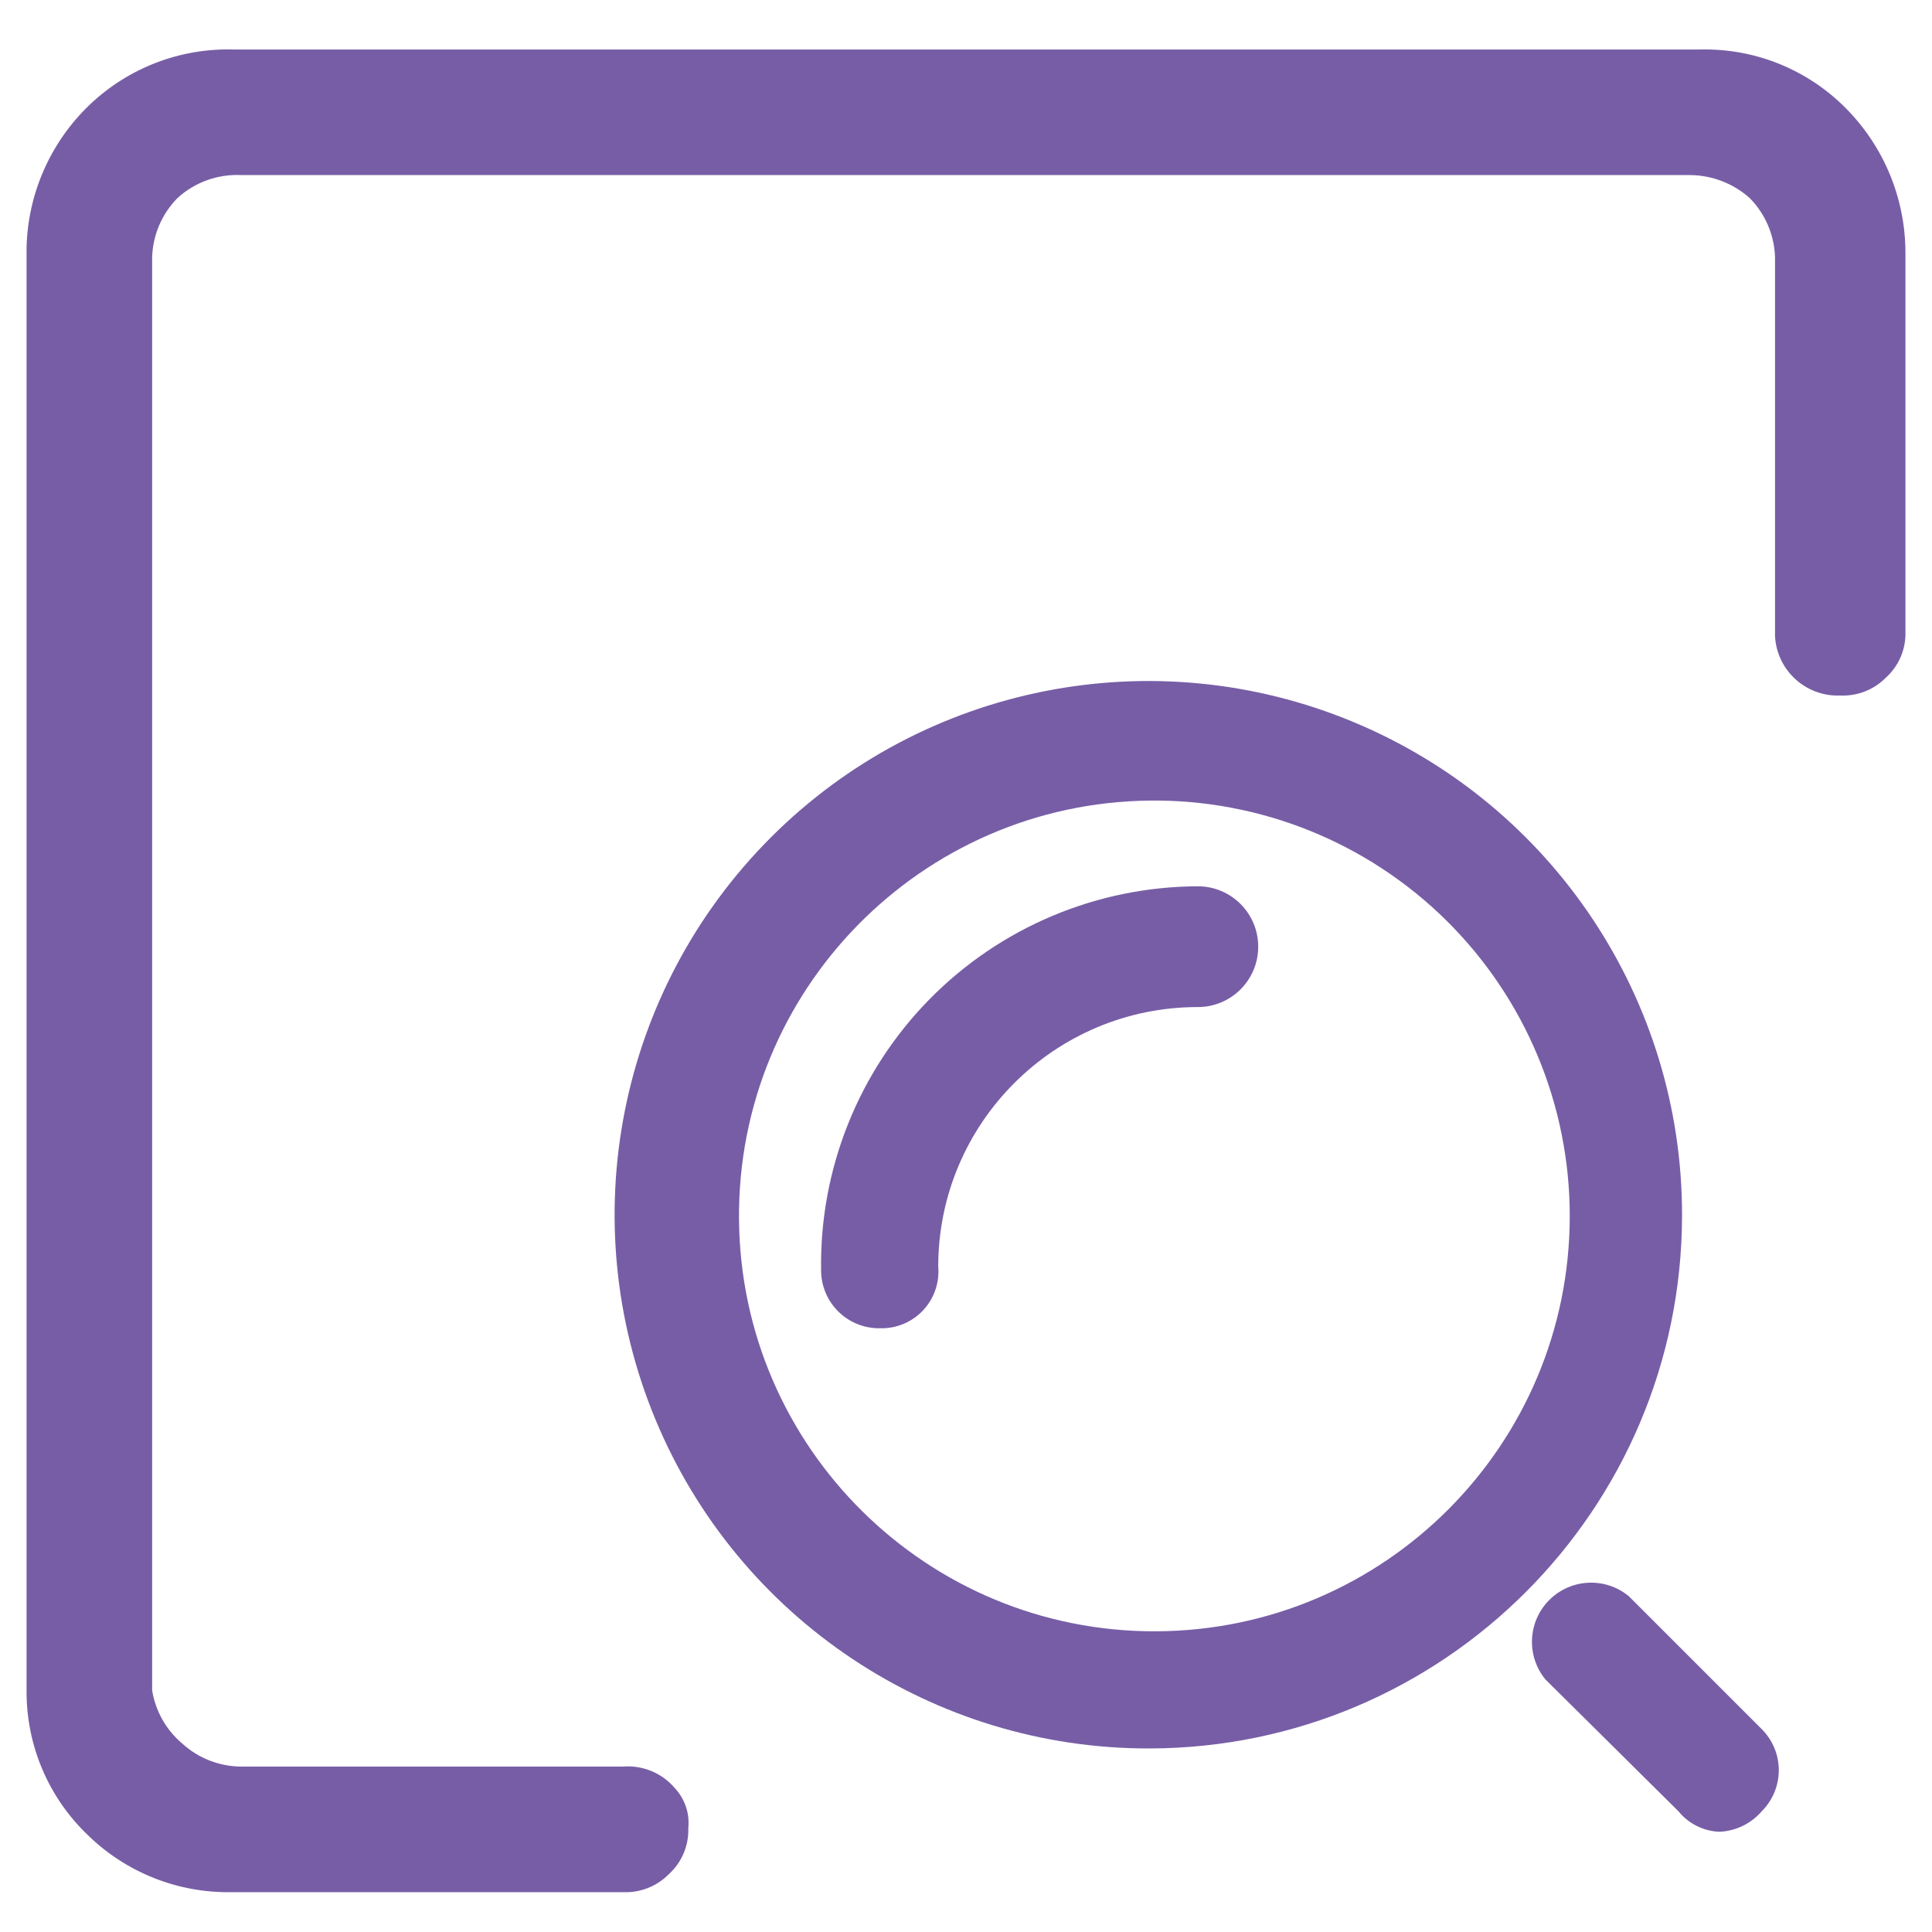
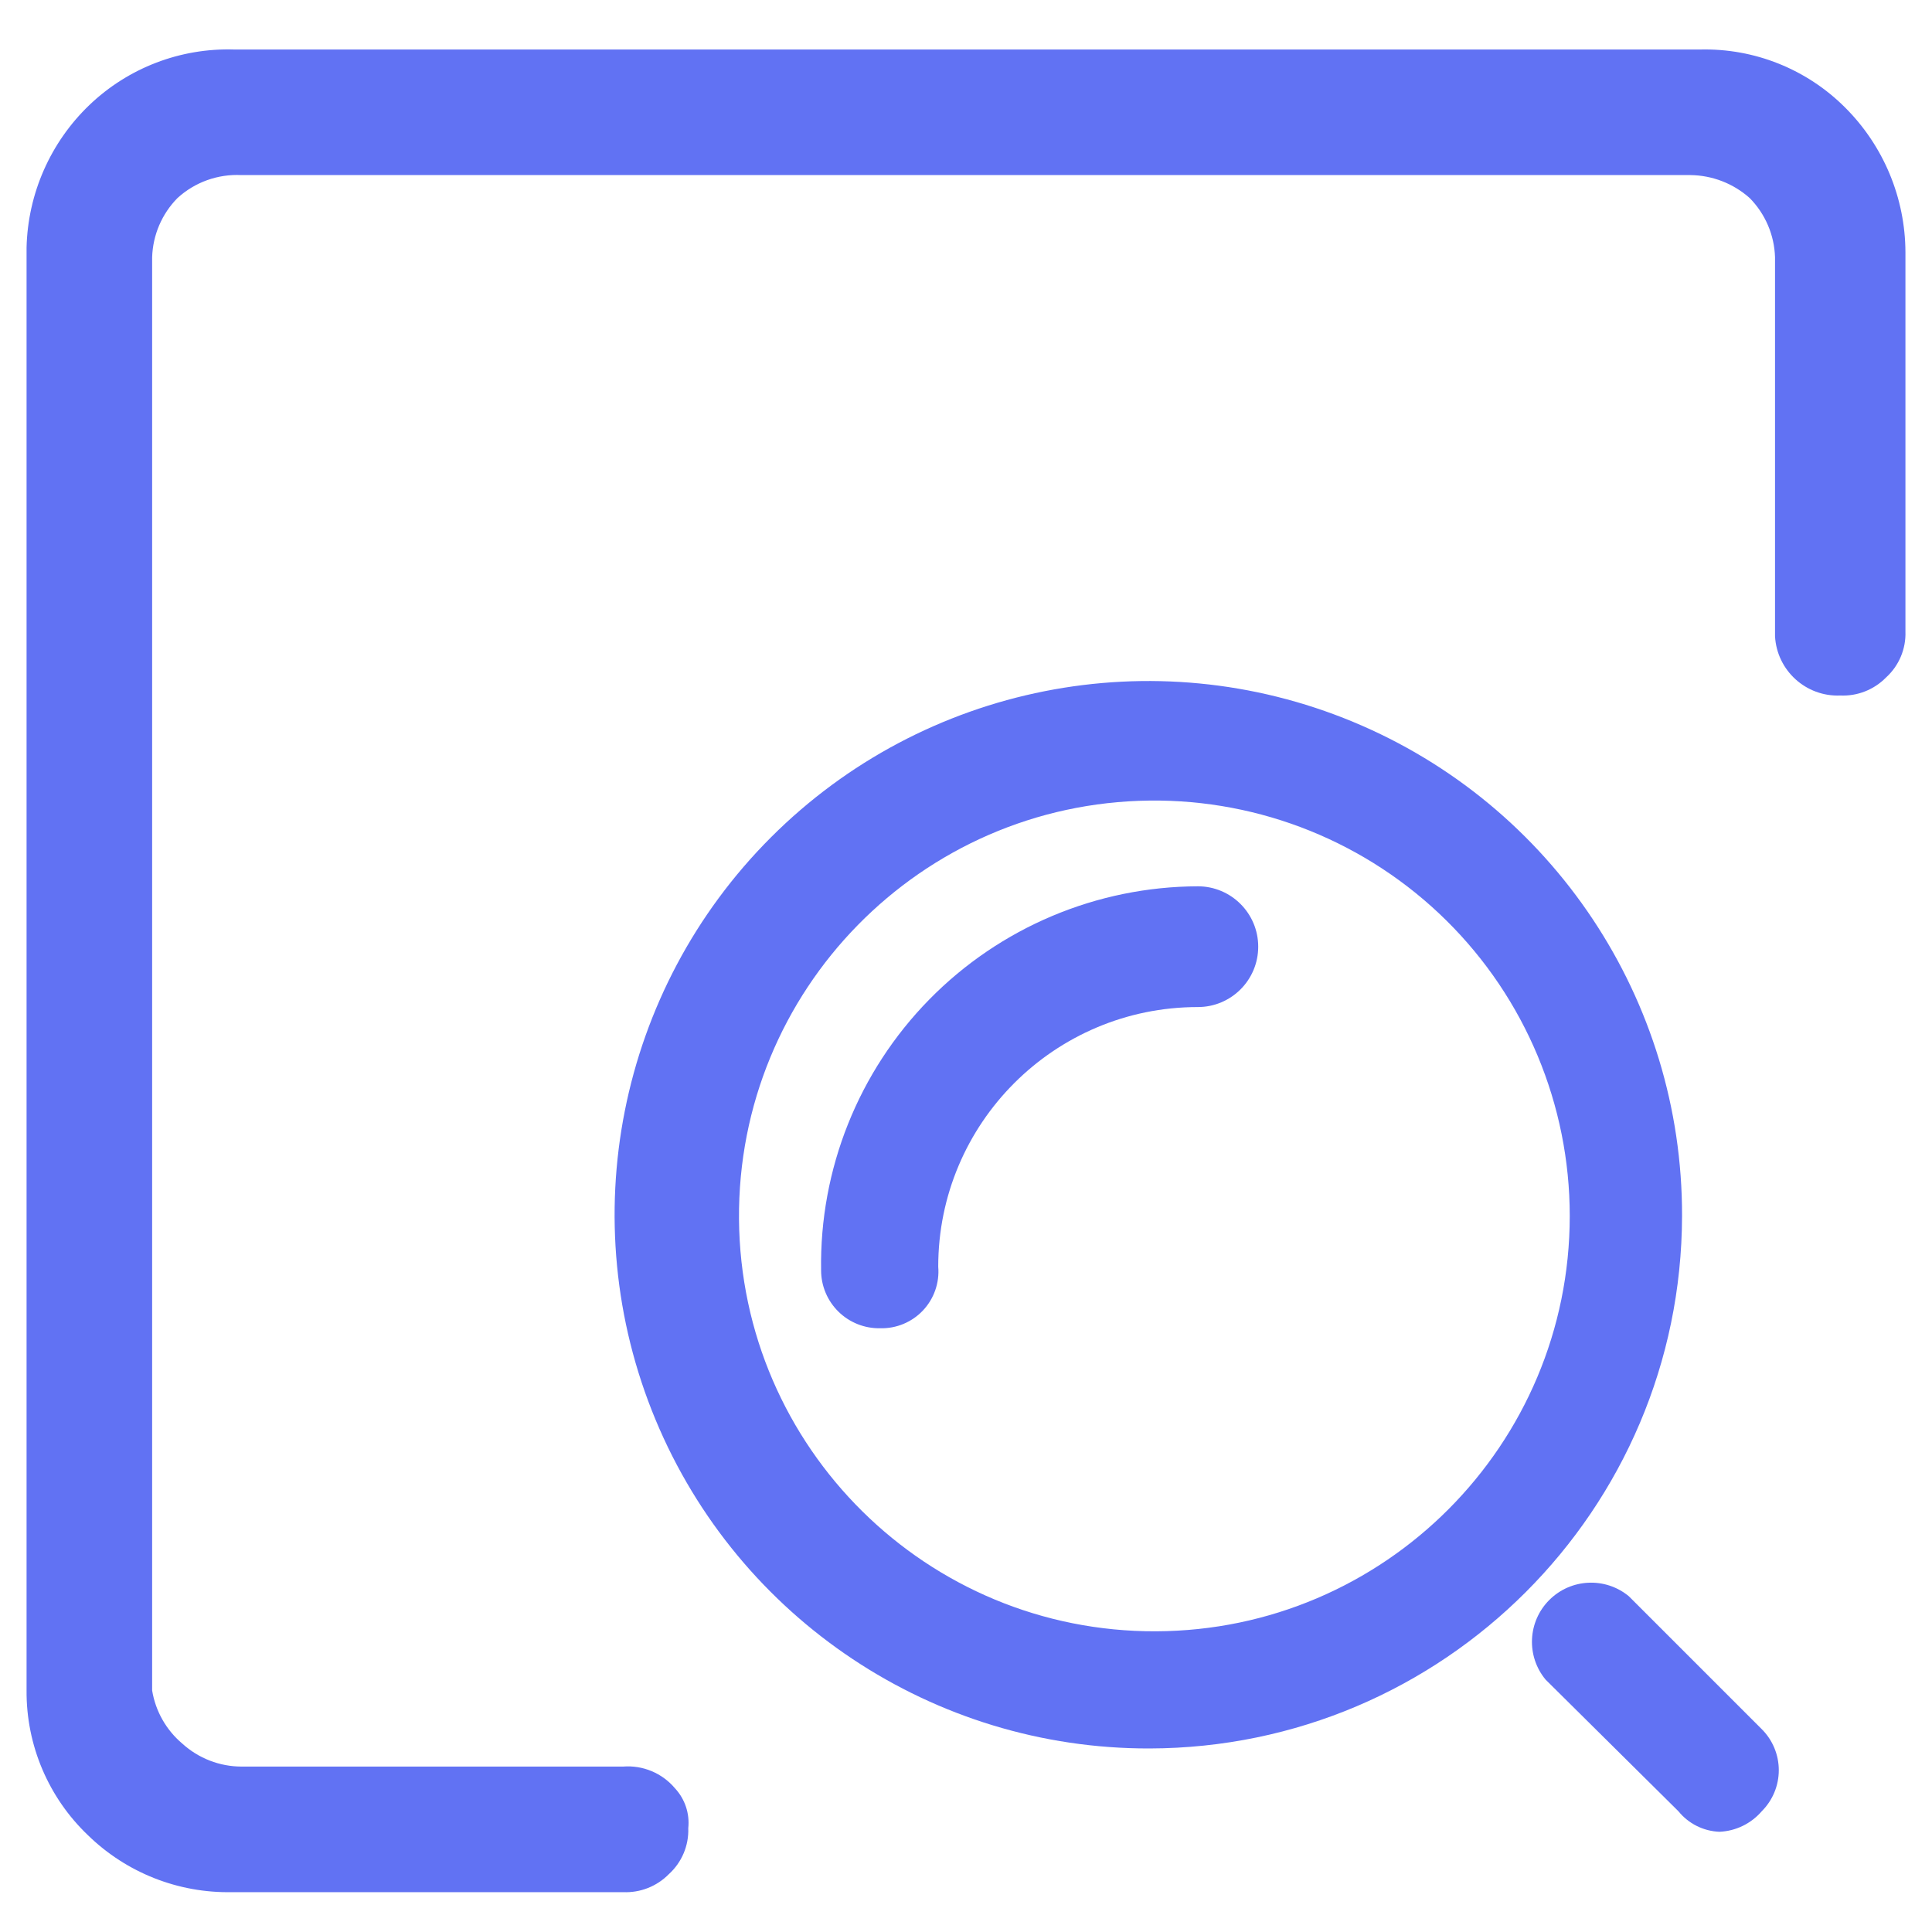
<svg xmlns="http://www.w3.org/2000/svg" t="1682219198183" class="icon" viewBox="0 0 1024 1024" version="1.1" p-id="3878" width="200" height="200">
-   <path d="M364.8 968.96a26.88 26.88 0 0 0-7.04-21.12 32.64 32.64 0 0 0-27.52-11.52H128a46.72 46.72 0 0 1-31.36-12.16 46.72 46.72 0 0 1-16-28.16V136.32a46.72 46.72 0 0 1 13.44-31.36 46.72 46.72 0 0 1 33.92-12.16h768a48 48 0 0 1 31.36 12.16 46.72 46.72 0 0 1 13.44 31.36v200.96a33.28 33.28 0 0 0 34.56 31.36 32 32 0 0 0 24.32-9.6 31.36 31.36 0 0 0 10.24-24.32V133.76a108.8 108.8 0 0 0-32-76.8 104.96 104.96 0 0 0-76.8-30.72H124.16a106.24 106.24 0 0 0-76.8 29.44 108.16 108.16 0 0 0-33.28 75.52V896a104.96 104.96 0 0 0 32.64 76.8 106.24 106.24 0 0 0 76.16 30.08h207.36a32 32 0 0 0 24.32-9.6 31.36 31.36 0 0 0 10.24-24.32z m5.12 0" fill="#775da6" p-id="3879" />
-   <path d="M609.28 926.72a282.88 282.88 0 1 1 282.24-282.24 282.88 282.88 0 0 1-282.24 282.24z m0-502.4A220.16 220.16 0 1 0 832 644.48a220.16 220.16 0 0 0-222.72-220.16z" fill="#775da6" p-id="3880" />
-   <path d="M466.56 704a30.72 30.72 0 0 1-31.36-30.72 200.32 200.32 0 0 1 199.68-203.52 31.36 31.36 0 0 1 0 64 137.6 137.6 0 0 0-137.6 137.6 30.08 30.08 0 0 1-30.72 32.64zM911.36 970.88a29.44 29.44 0 0 1-21.76-10.88l-70.4-69.76a31.36 31.36 0 0 1 44.16-44.16l70.4 70.4a30.72 30.72 0 0 1 0 43.52 31.36 31.36 0 0 1-22.4 10.88z" fill="#775da6" p-id="3881" />
+   <path d="M364.8 968.96a26.88 26.88 0 0 0-7.04-21.12 32.64 32.64 0 0 0-27.52-11.52H128a46.72 46.72 0 0 1-31.36-12.16 46.72 46.72 0 0 1-16-28.16V136.32a46.72 46.72 0 0 1 13.44-31.36 46.72 46.72 0 0 1 33.92-12.16h768a48 48 0 0 1 31.36 12.16 46.72 46.72 0 0 1 13.44 31.36v200.96a33.28 33.28 0 0 0 34.56 31.36 32 32 0 0 0 24.32-9.6 31.36 31.36 0 0 0 10.24-24.32V133.76a108.8 108.8 0 0 0-32-76.8 104.96 104.96 0 0 0-76.8-30.72H124.16a106.24 106.24 0 0 0-76.8 29.44 108.16 108.16 0 0 0-33.28 75.52V896a104.96 104.96 0 0 0 32.64 76.8 106.24 106.24 0 0 0 76.16 30.08h207.36a32 32 0 0 0 24.32-9.6 31.36 31.36 0 0 0 10.24-24.32z m5.12 0" fill="#6172f3" p-id="3879" />
+   <path d="M609.28 926.72a282.88 282.88 0 1 1 282.24-282.24 282.88 282.88 0 0 1-282.24 282.24z m0-502.4A220.16 220.16 0 1 0 832 644.48a220.16 220.16 0 0 0-222.72-220.16z" fill="#6172f3" p-id="3880" />
+   <path d="M466.56 704a30.72 30.72 0 0 1-31.36-30.72 200.32 200.32 0 0 1 199.68-203.52 31.36 31.36 0 0 1 0 64 137.6 137.6 0 0 0-137.6 137.6 30.08 30.08 0 0 1-30.72 32.64zM911.36 970.88a29.44 29.44 0 0 1-21.76-10.88l-70.4-69.76a31.36 31.36 0 0 1 44.16-44.16l70.4 70.4a30.72 30.72 0 0 1 0 43.52 31.36 31.36 0 0 1-22.4 10.88z" fill="#6172f3" p-id="3881" />
</svg>
